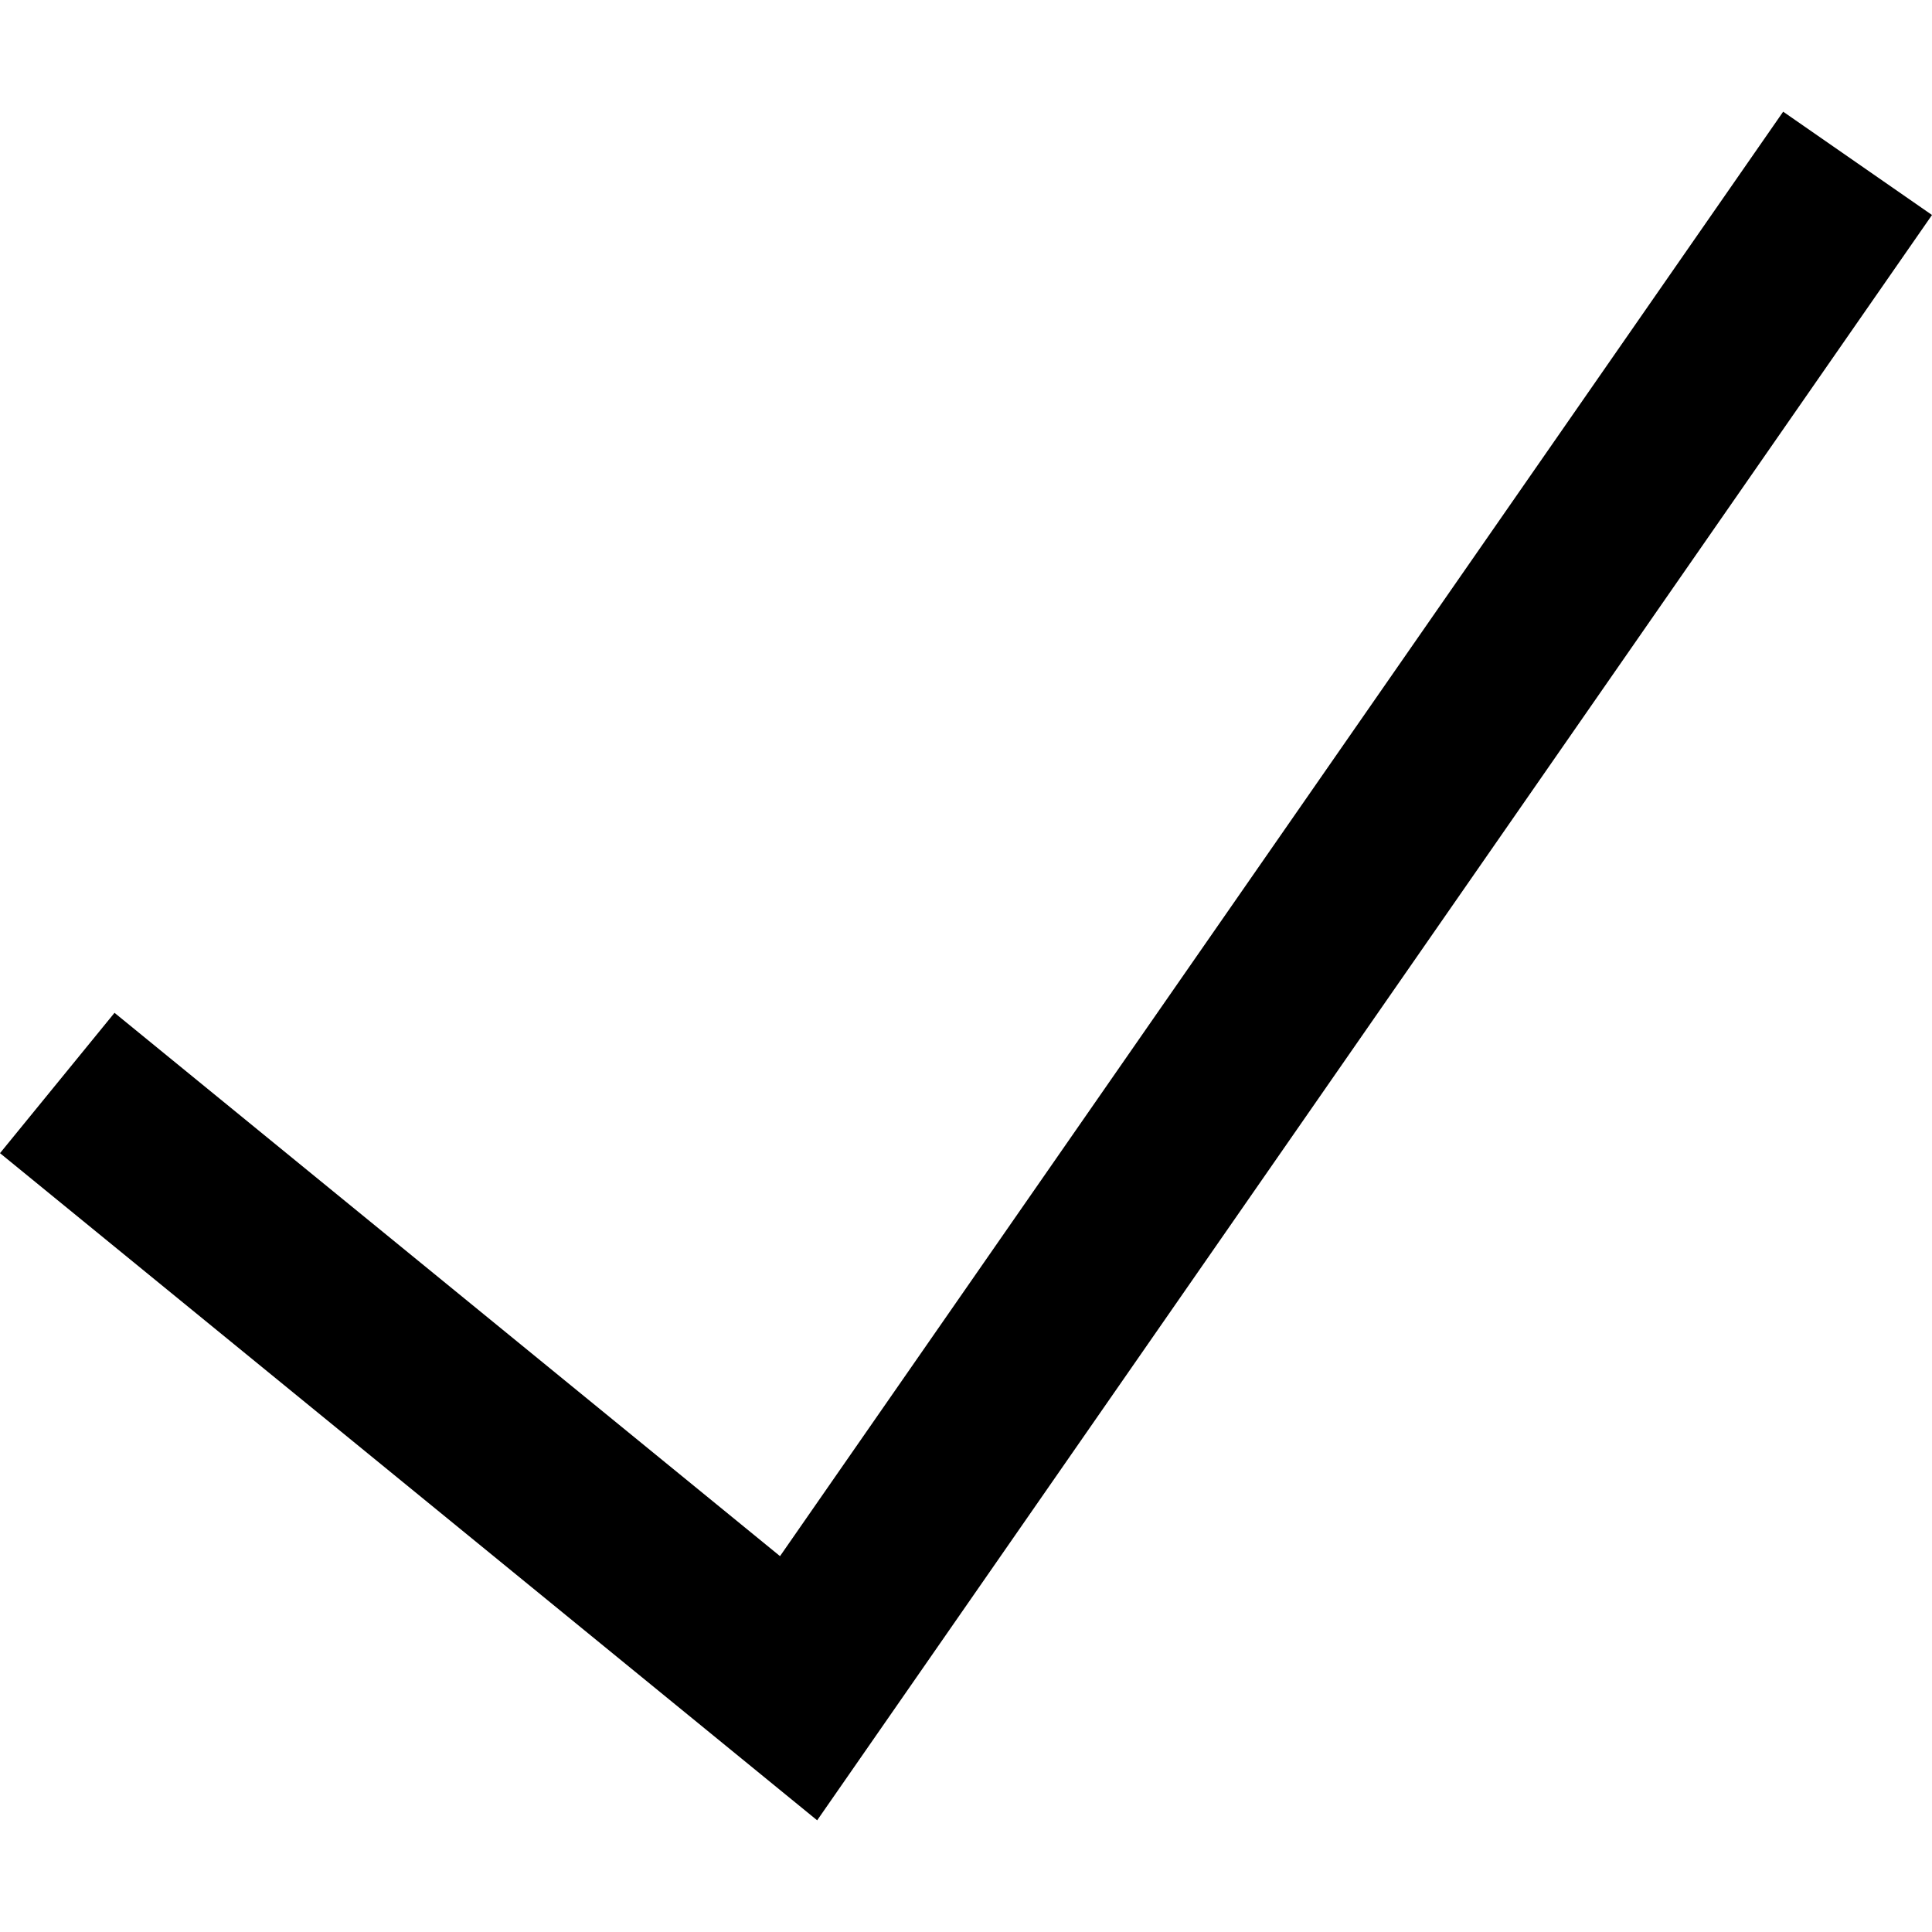
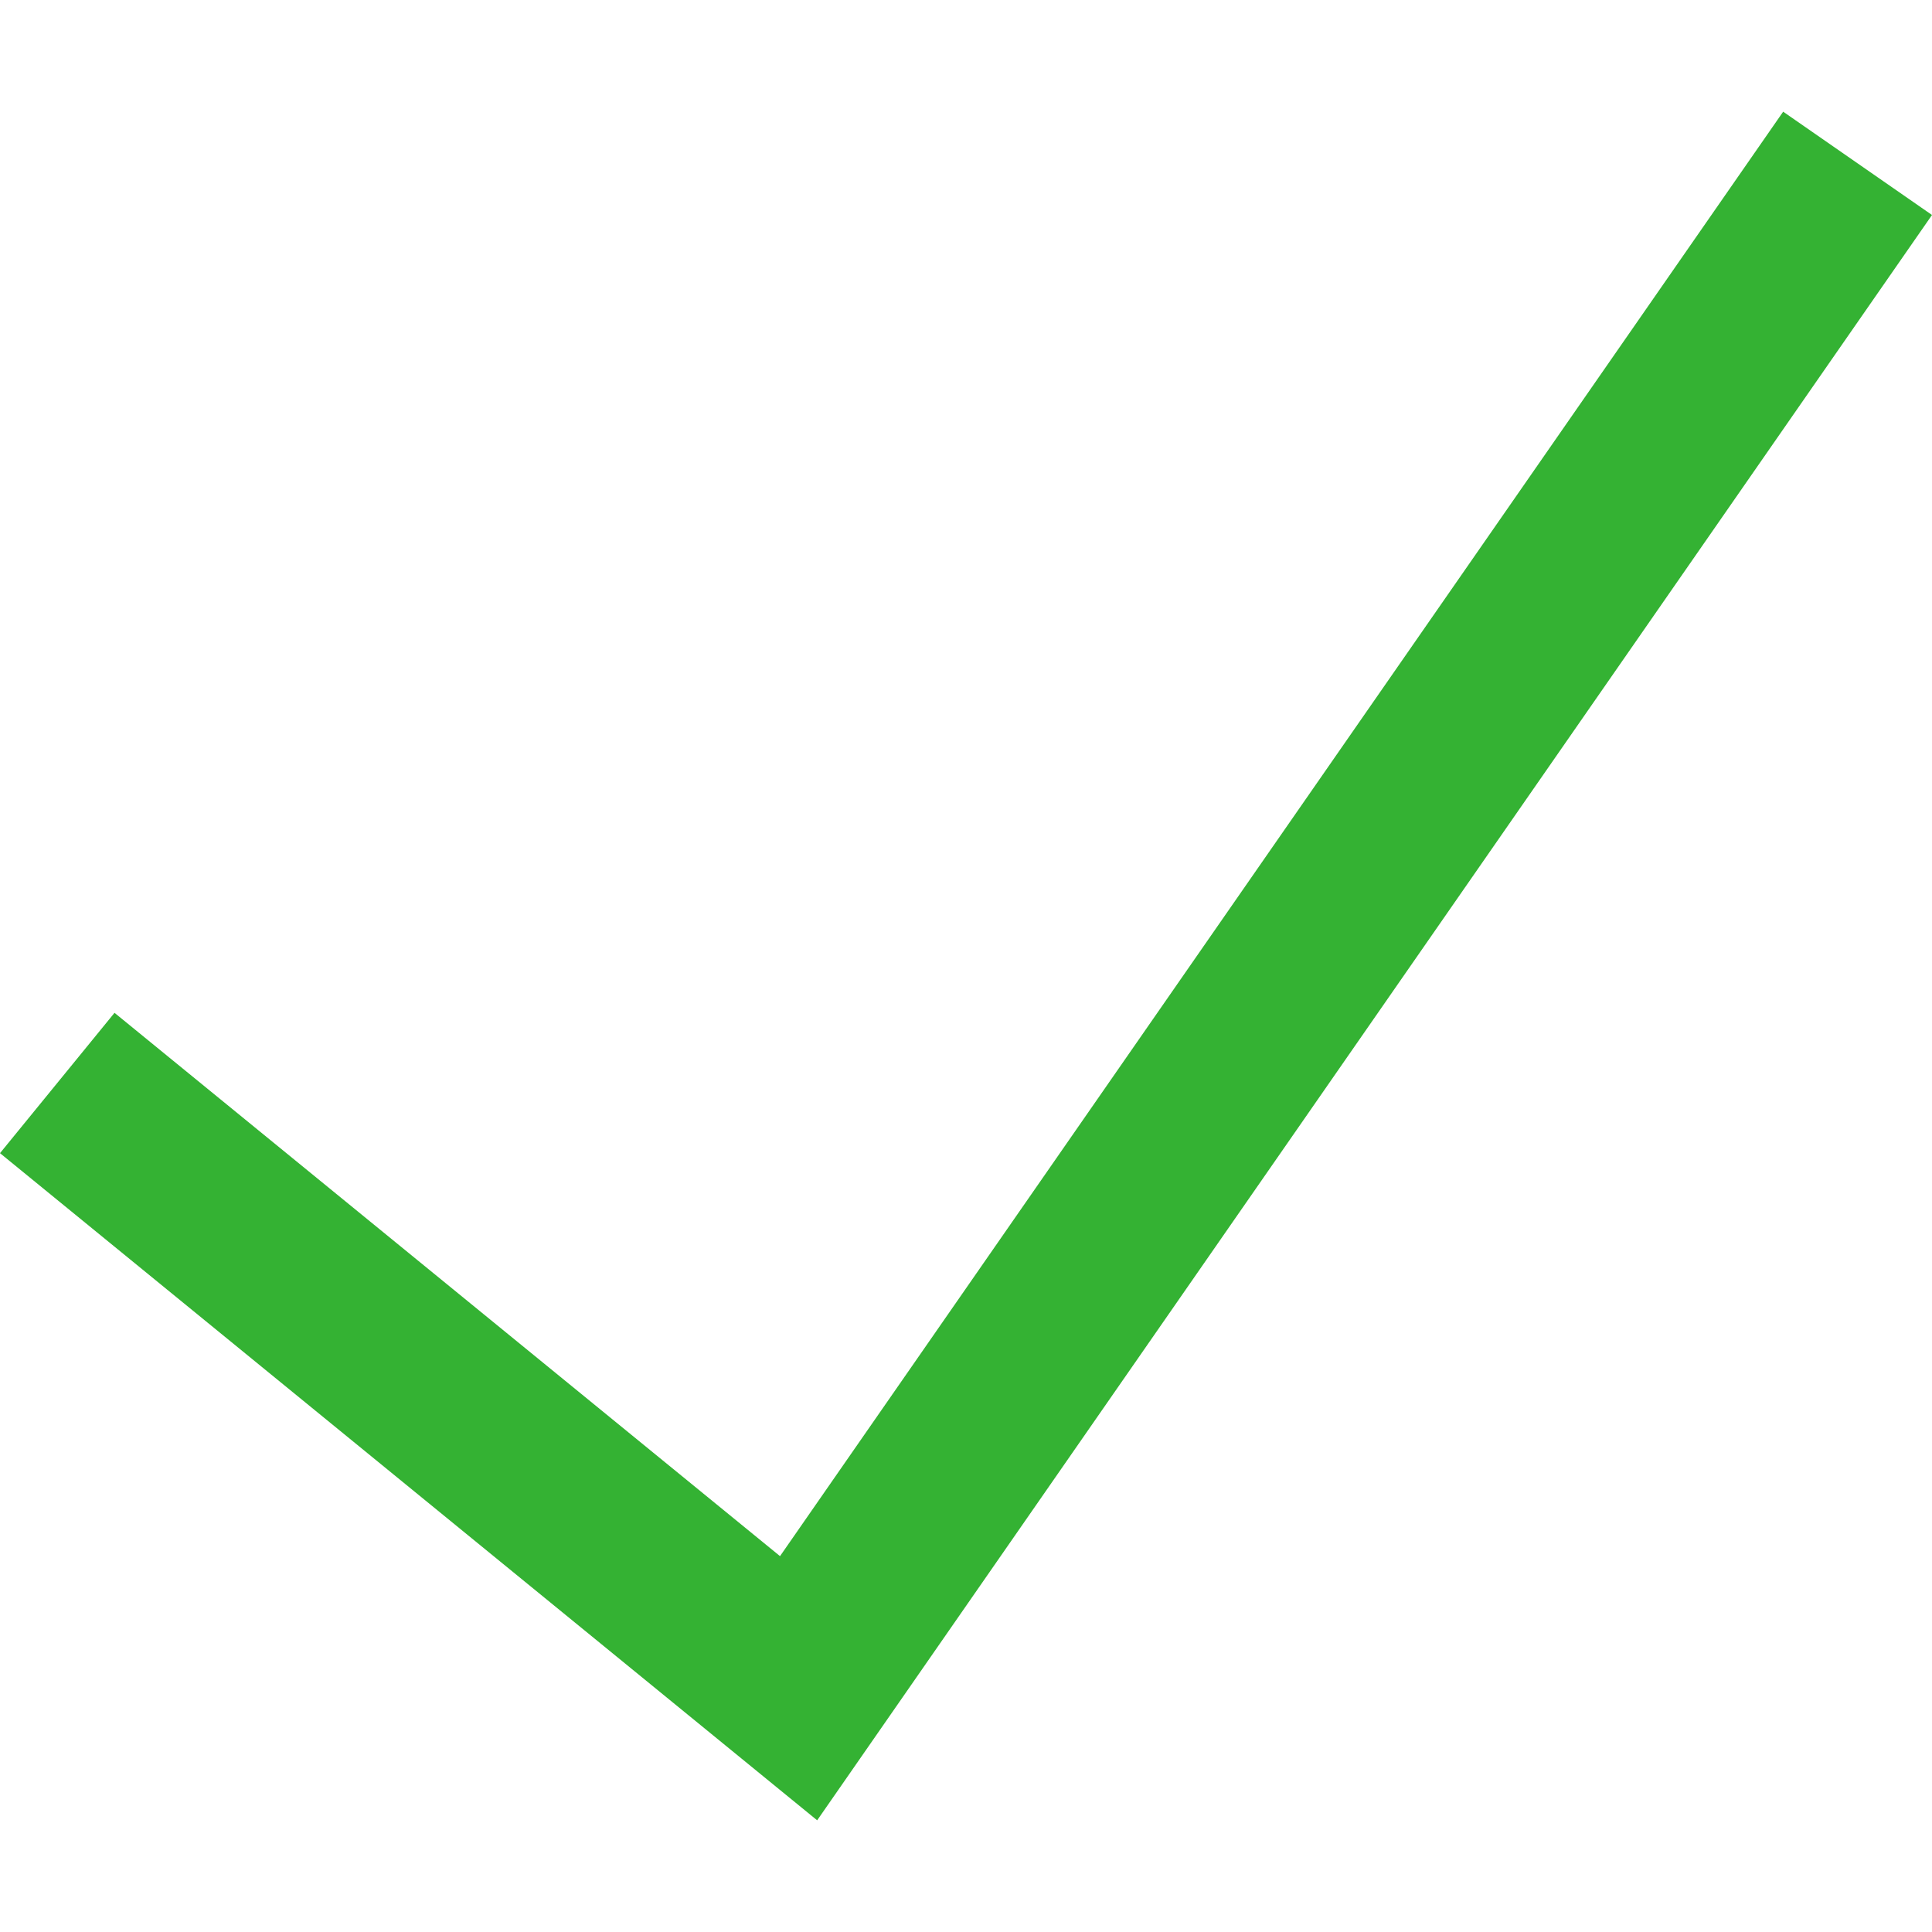
- <svg xmlns="http://www.w3.org/2000/svg" fill="#000000" height="800px" width="800px" version="1.1" id="Capa_1" viewBox="0 0 490 490" xml:space="preserve">
+ <svg xmlns="http://www.w3.org/2000/svg" fill="#34b233" height="800px" width="800px" version="1.1" id="Capa_1" viewBox="0 0 490 490" xml:space="preserve">
  <polygon points="452.253,28.326 197.831,394.674 29.044,256.875 0,292.469 207.253,461.674 490,54.528 " />
</svg>
